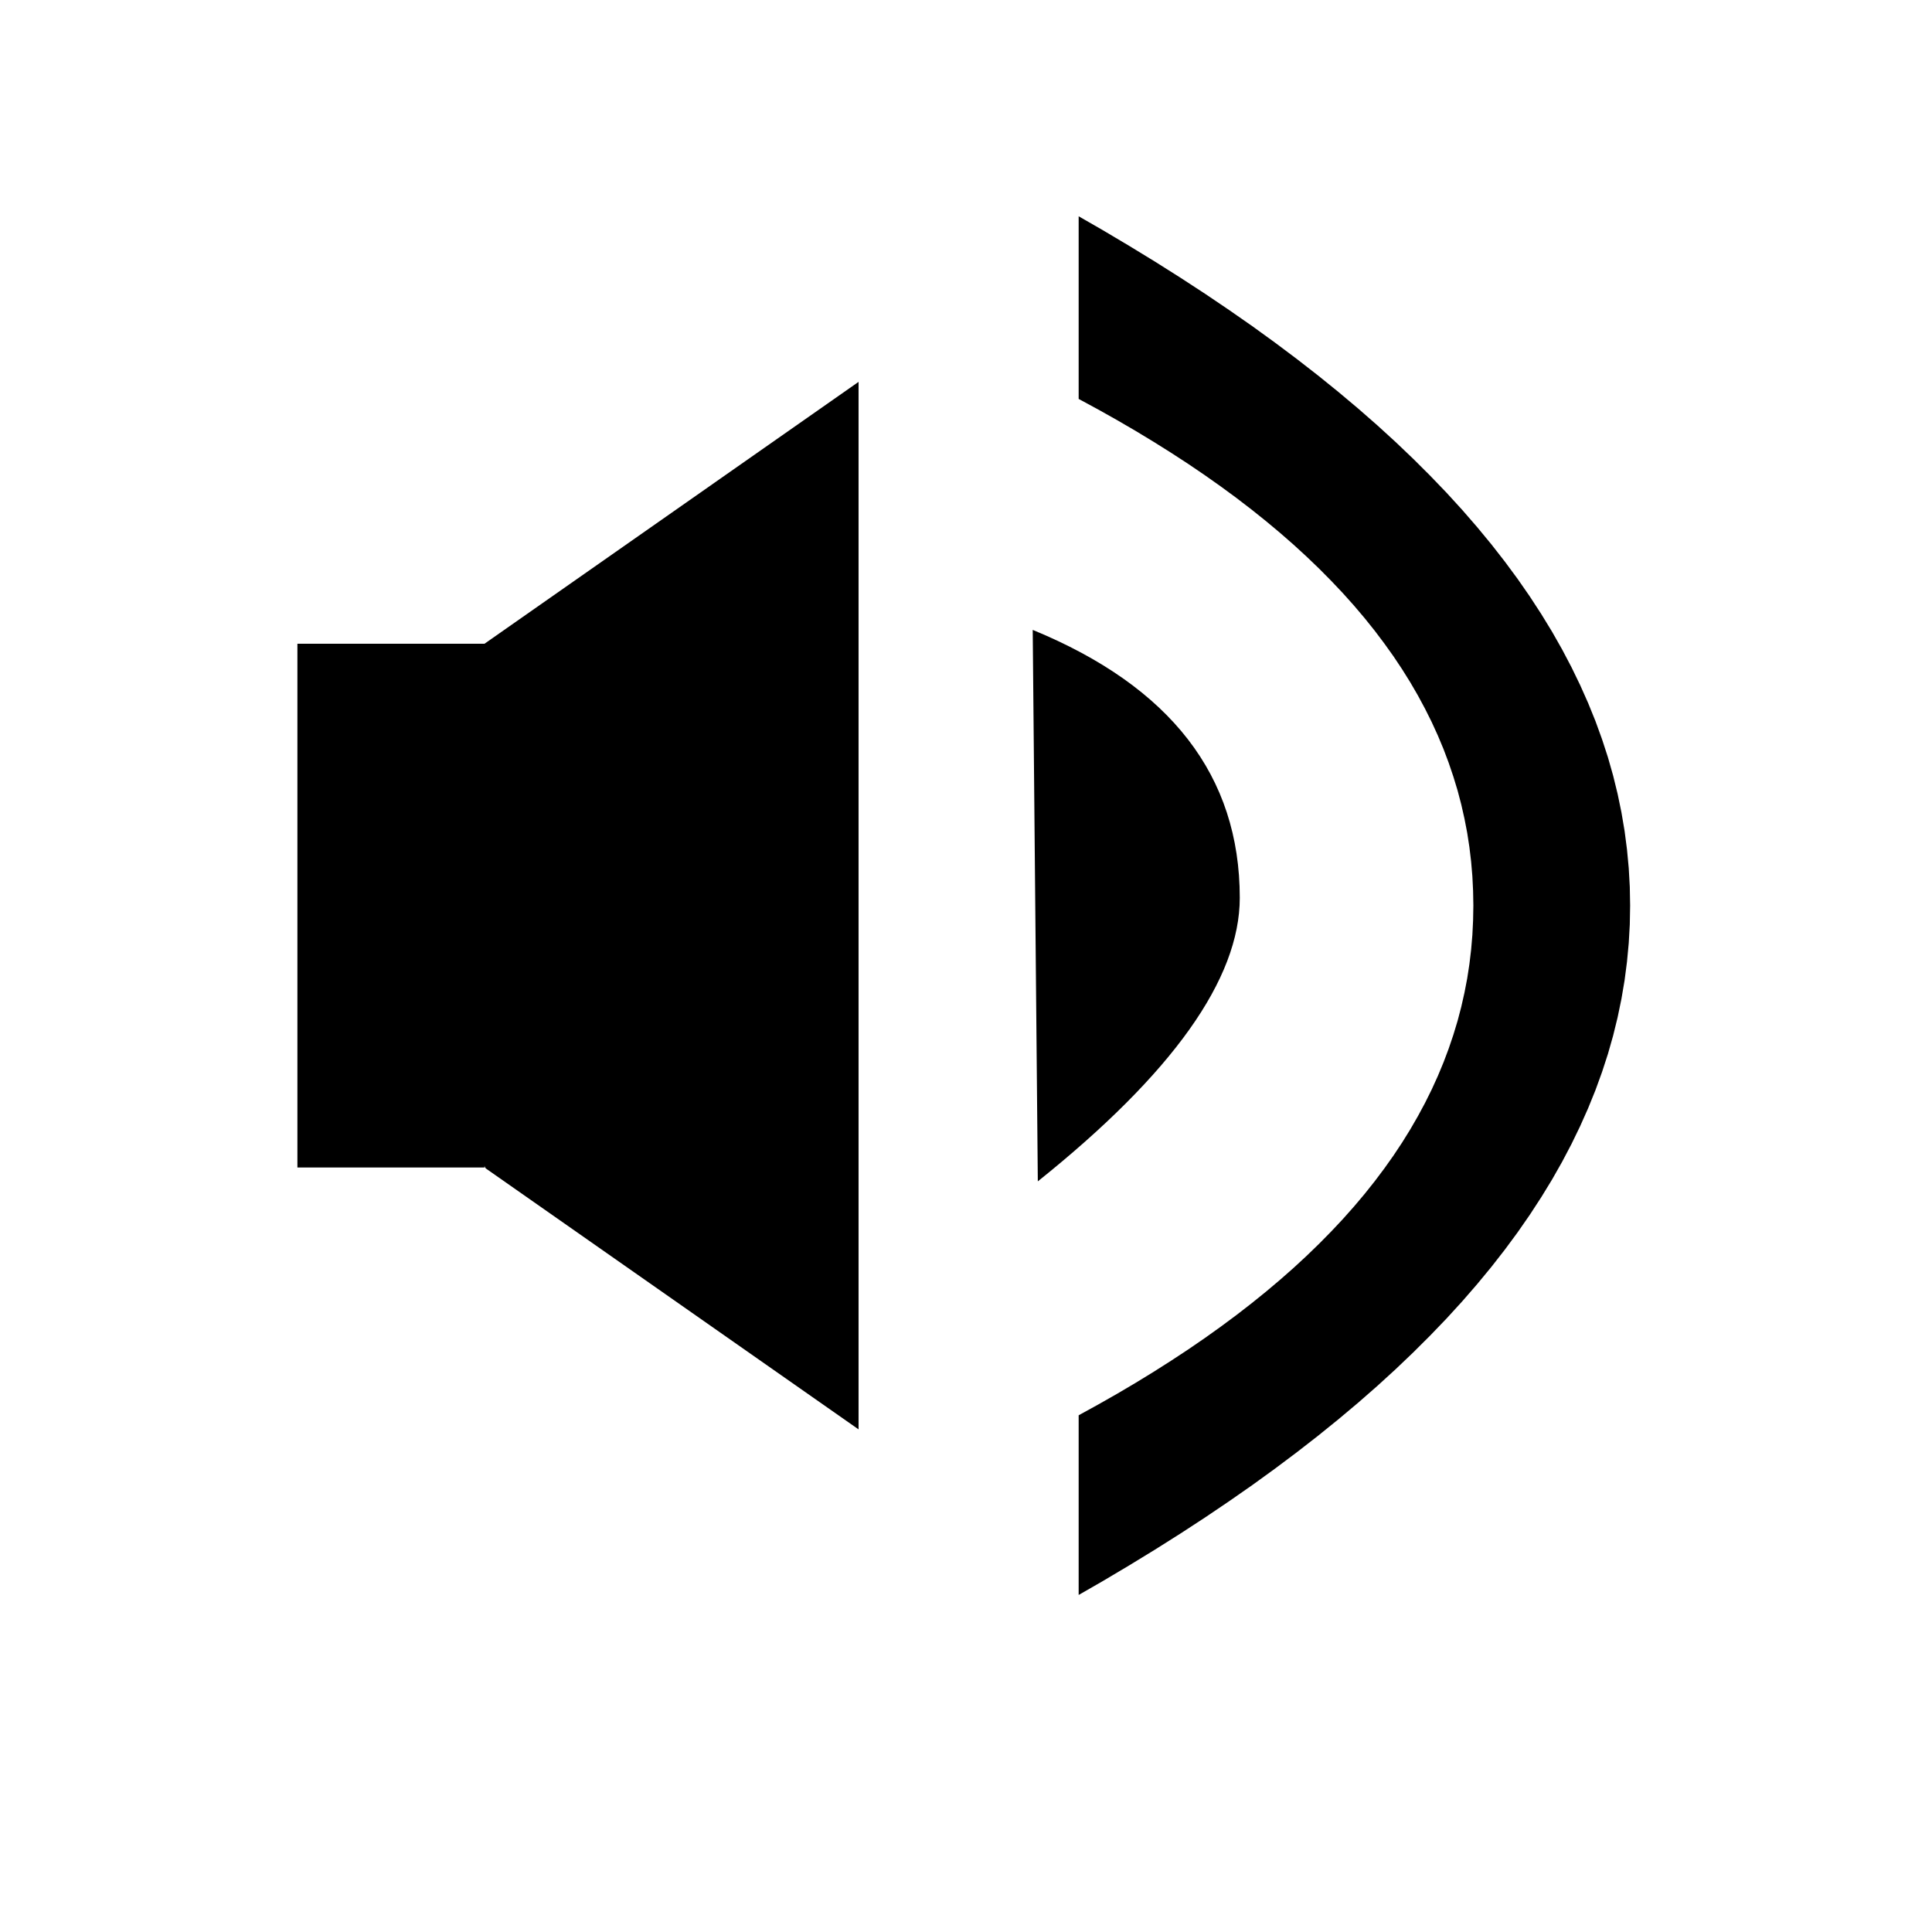
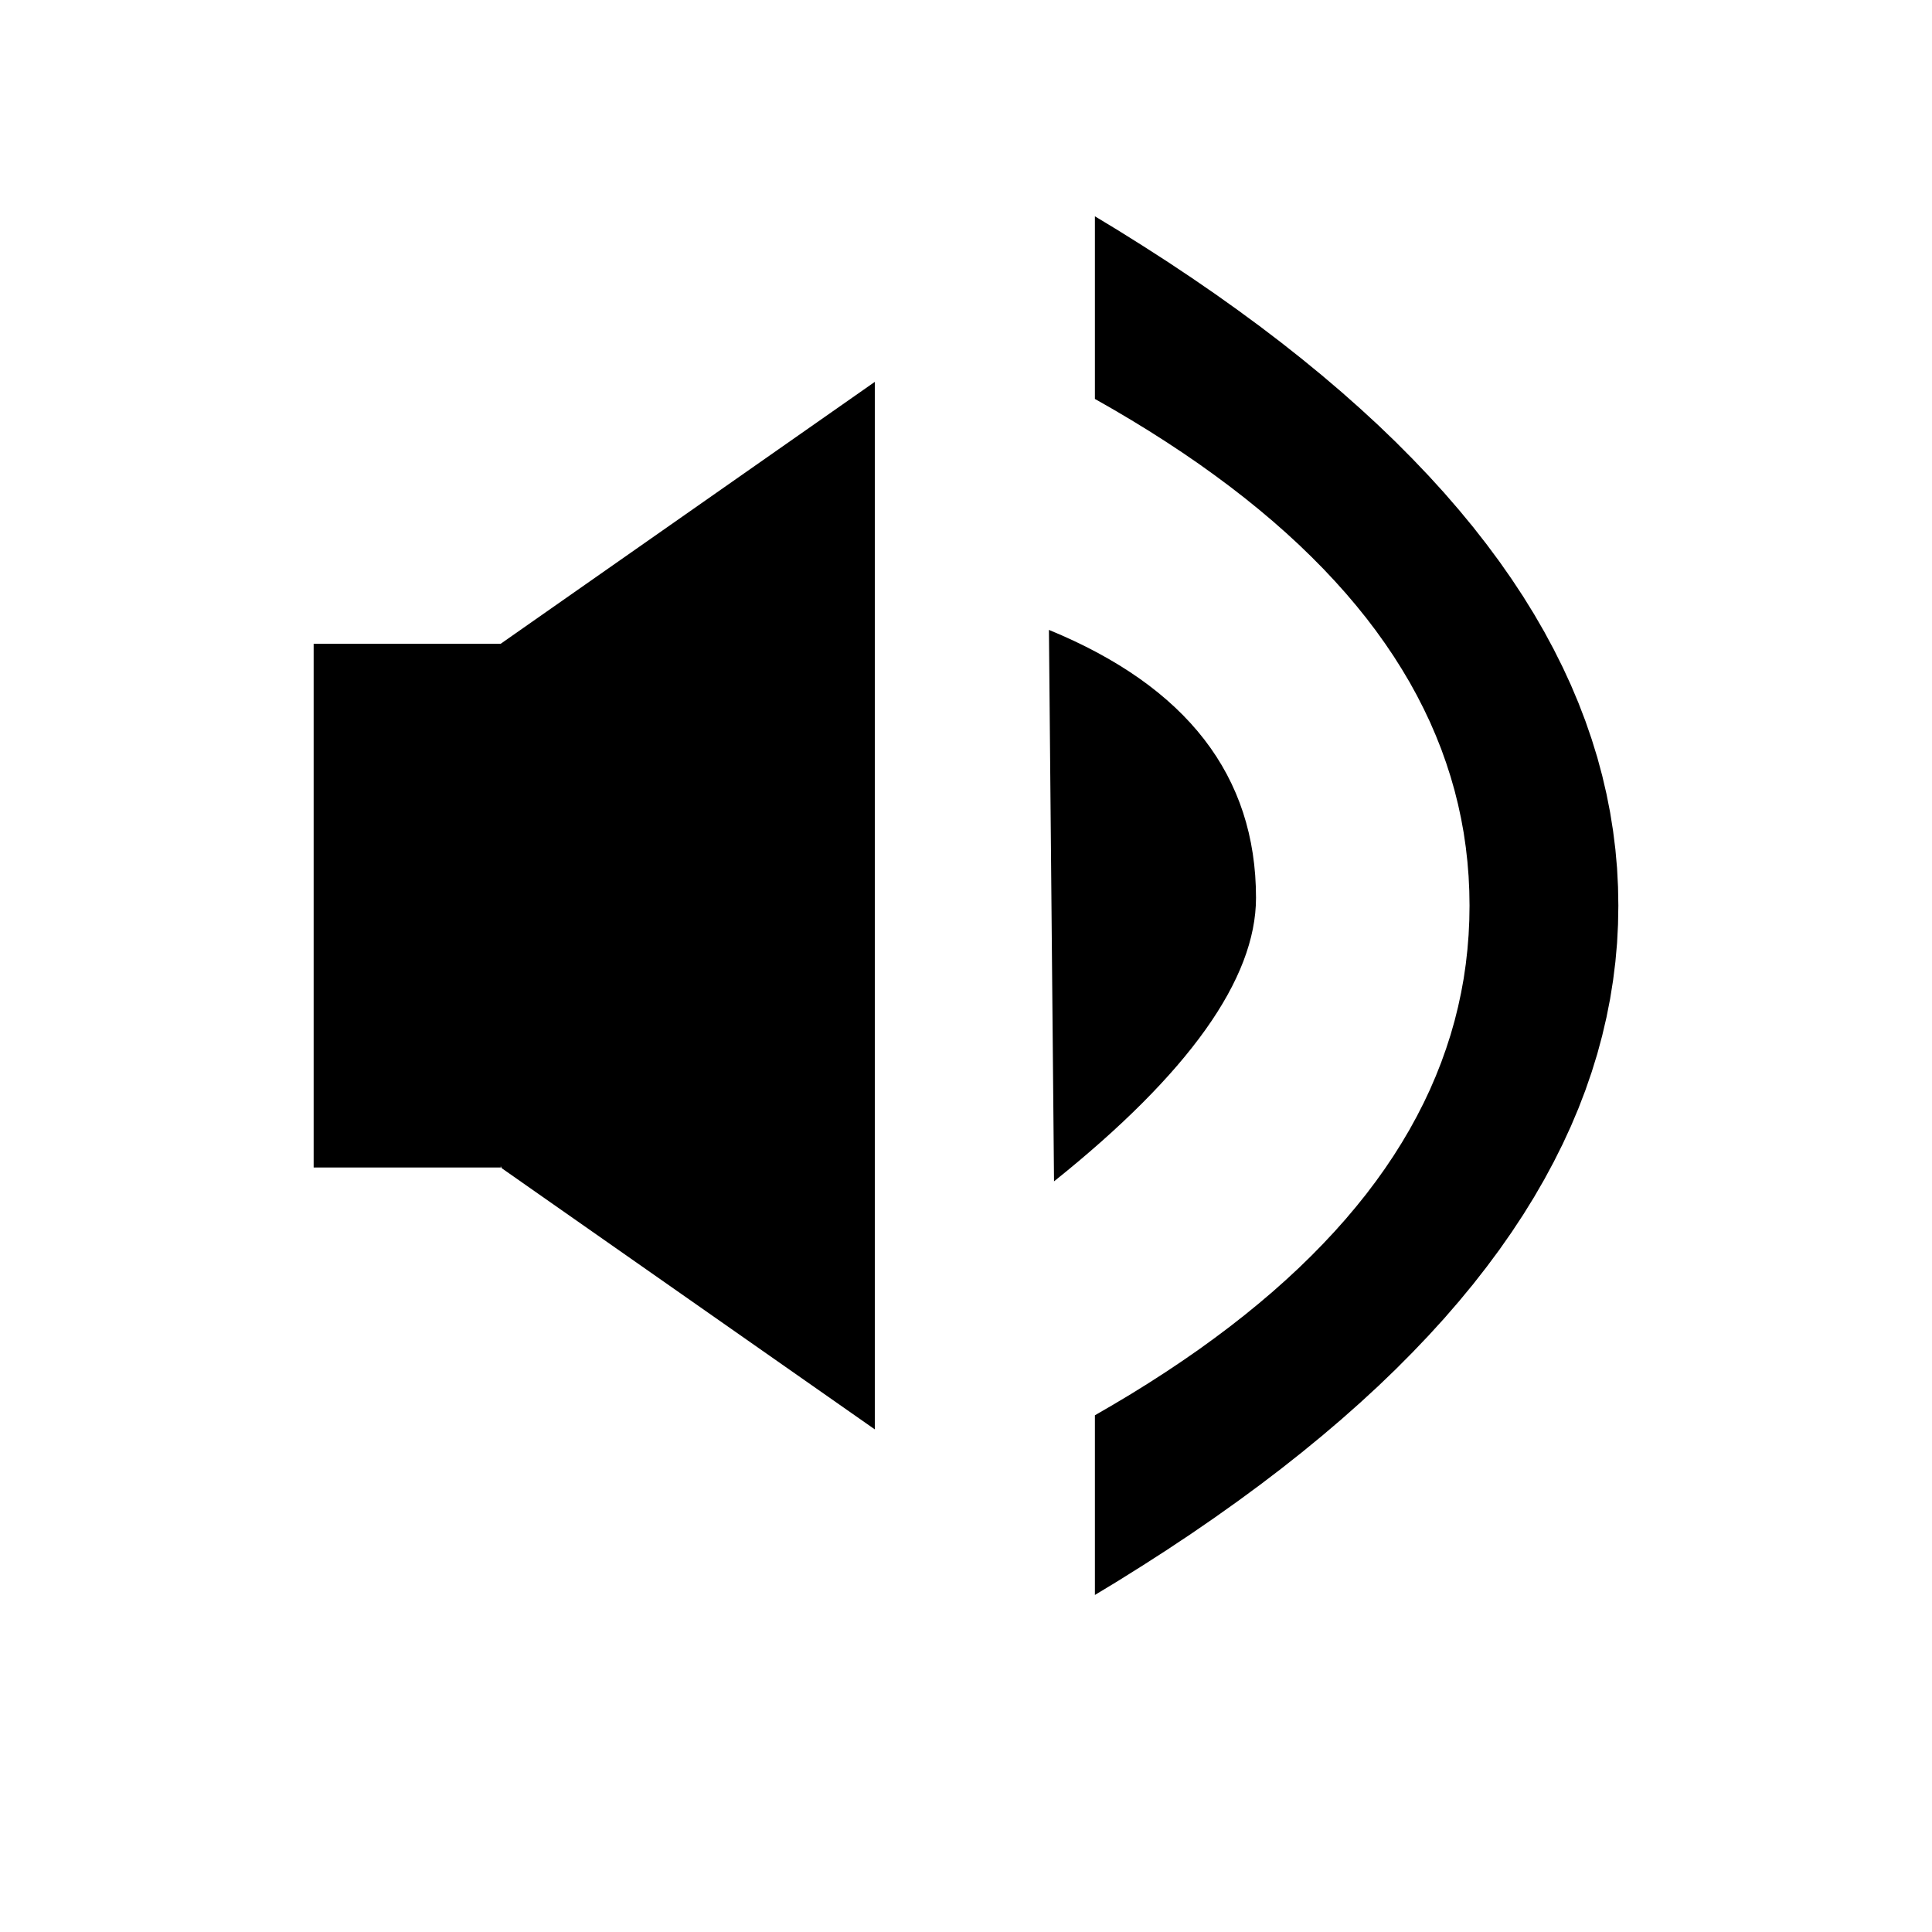
<svg xmlns="http://www.w3.org/2000/svg" xmlns:xlink="http://www.w3.org/1999/xlink" viewBox="0 0 640 640" width="640" height="640">
  <defs>
-     <path d="M160.49 213.25l123.92-86.75v347l-123.28-86.3-.03-.02-.03-.03-.03-.02-.03-.02-.03-.02-.03-.03-.02-.03-.02-.02-.03-.03-.03-.02-.02-.03-.02-.03-.02-.03-.02-.03-.02-.03-.02-.03-.02-.02-.02-.03-.02-.04-.01-.03-.02-.03-.01-.03-.02-.03-.01-.04-.02-.03-.01-.03-.01-.04-.01-.03-.01-.04-.01-.03-.01-.04-.01-.03-.01-.03v-.11l-.01-.04v-.11.78H98.52v-173.5h61.97z" id="a" />
-     <path d="M410.69 297.41c0-40.36-22.86-69.94-68.59-88.75.11 12.18.67 73.07 1.69 182.68 44.6-35.71 66.9-67.02 66.9-93.93z" id="b" />
-     <path d="M374.02 81.42l8.62 5.27 8.39 5.3 8.17 5.33 7.92 5.35 7.71 5.37 7.47 5.41 7.24 5.43 7.01 5.45 6.78 5.48 6.56 5.51 6.32 5.53 6.09 5.56 5.86 5.59 5.63 5.61 5.41 5.63 5.17 5.66 4.94 5.69 4.72 5.72 4.48 5.74 4.25 5.76 4.02 5.79 3.79 5.82 3.57 5.84 3.33 5.87 3.1 5.89 2.87 5.92 2.65 5.95 2.42 5.97 2.18 6 1.96 6.02 1.72 6.05 1.49 6.08 1.26 6.09 1.04 6.13.8 6.16.58 6.17.35 6.21.11 6.23-.11 6.23-.35 6.21-.58 6.17-.8 6.16-1.04 6.13-1.26 6.09-1.49 6.08-1.72 6.05-1.96 6.02-2.18 6-2.42 5.97-2.65 5.95-2.87 5.92-3.1 5.89-3.33 5.87-3.57 5.84-3.79 5.82-4.02 5.79-4.25 5.76-4.48 5.74-4.72 5.72-4.94 5.69-5.17 5.66-5.41 5.63-5.63 5.61-5.86 5.59-6.09 5.56-6.32 5.53-6.56 5.51-6.78 5.48-7.01 5.45-7.24 5.43-7.47 5.41-7.71 5.37-7.92 5.35-8.17 5.33-8.39 5.3-8.62 5.27-8.85 5.26-7.85 4.51v-59.52l6.45-3.55 6.3-3.58 6.13-3.62 5.96-3.65 5.8-3.69 5.64-3.71 5.48-3.76 5.31-3.79 5.15-3.82 4.98-3.86 4.82-3.89 4.66-3.93 4.5-3.96 4.33-4 4.16-4.03 4-4.06 3.85-4.1 3.68-4.14 3.51-4.16 3.35-4.21 3.18-4.23 3.03-4.27 2.86-4.31 2.7-4.35 2.53-4.38 2.37-4.4 2.21-4.45 2.04-4.48 1.88-4.52 1.71-4.54 1.55-4.58 1.4-4.62 1.22-4.65 1.06-4.69.91-4.72.73-4.76.57-4.79.41-4.83.24-4.86.09-4.89-.09-4.89-.24-4.86-.41-4.83-.57-4.78-.73-4.75-.91-4.72-1.06-4.68-1.22-4.64-1.4-4.6-1.55-4.58-1.71-4.54-1.88-4.49-2.04-4.47-2.21-4.42-2.37-4.4-2.53-4.36-2.7-4.32-2.86-4.29-3.03-4.24-3.18-4.22-3.35-4.18-3.51-4.14-3.68-4.11-3.85-4.07-4-4.04-4.16-3.99-4.33-3.97-4.5-3.93-4.66-3.89-4.82-3.86-4.98-3.82-5.15-3.78-5.31-3.75-5.48-3.72-5.64-3.67-5.8-3.64-5.96-3.61-6.13-3.57-6.3-3.54-6.45-3.49v-60.5l7.85 4.51 8.85 5.26z" id="c" />
+     <path d="M165.87 213.25l123.92-86.75v347l-123.28-86.3-.03-.02-.03-.03-.03-.02-.04-.02-.02-.02-.03-.03-.02-.03-.02-.02-.03-.03-.03-.02-.02-.03-.02-.03-.03-.03-.01-.03-.02-.03-.03-.03-.01-.02-.03-.03-.01-.04-.02-.03-.01-.03-.02-.03-.01-.03-.02-.04-.01-.03-.01-.03-.01-.04-.01-.03-.01-.04-.01-.03-.01-.04-.01-.03-.01-.03v-.04l-.01-.04v-.18.78H103.9v-173.5h61.97z" id="a" />
+     <path d="M416.07 297.41c0-40.36-22.86-69.94-68.6-88.75.12 12.18.68 73.07 1.69 182.68 44.61-35.71 66.91-67.02 66.91-93.93z" id="b" />
+     <path d="M378.55 81.42l8.19 5.27 7.96 5.3 7.75 5.33 7.52 5.35 7.31 5.37 7.1 5.41 6.87 5.43 6.65 5.45 6.44 5.48 6.22 5.51 6.01 5.53 5.78 5.56 5.56 5.59 5.35 5.61 5.13 5.63 4.9 5.66 4.7 5.69 4.47 5.72 4.26 5.74 4.03 5.76 3.82 5.79 3.6 5.82 3.38 5.84 3.16 5.87 2.95 5.89 2.73 5.92 2.51 5.95 2.29 5.97 2.07 6 1.86 6.02 1.63 6.05 1.42 6.08 1.2 6.09.98 6.13.77 6.16.55 6.17.32 6.21.11 6.23-.11 6.23-.32 6.21-.55 6.17-.77 6.16-.98 6.13-1.2 6.09-1.42 6.08-1.63 6.05-1.86 6.02-2.07 6-2.29 5.97-2.51 5.95-2.73 5.92-2.95 5.89-3.16 5.87-3.38 5.84-3.6 5.82-3.82 5.79-4.03 5.76-4.26 5.74-4.47 5.72-4.7 5.69-4.9 5.66-5.13 5.63-5.35 5.61-5.56 5.59-5.78 5.56-6.01 5.53-6.22 5.51-6.44 5.48-6.65 5.45-6.87 5.43-7.1 5.41-7.31 5.37-7.52 5.35-7.75 5.33-7.96 5.3-8.19 5.27-8.4 5.26-7.45 4.51v-59.52l6.12-3.55 5.98-3.58 5.82-3.62 5.66-3.65 5.51-3.69 5.35-3.71 5.19-3.76 5.05-3.79 4.88-3.82 4.73-3.86 4.58-3.89 4.42-3.93 4.27-3.96 4.11-4 3.95-4.03 3.8-4.06 3.65-4.1 3.49-4.14 3.34-4.16 3.18-4.21 3.02-4.23 2.87-4.27 2.71-4.31 2.57-4.35 2.4-4.38 2.25-4.4 2.1-4.45 1.93-4.48 1.79-4.52 1.62-4.54 1.48-4.58 1.32-4.62 1.16-4.65 1.01-4.69.86-4.72.69-4.76.54-4.79.39-4.83.23-4.86.08-4.89-.08-4.89-.23-4.86-.39-4.83-.54-4.78-.69-4.75-.86-4.72-1.01-4.68-1.16-4.64-1.32-4.6-1.48-4.58-1.62-4.54-1.79-4.49-1.93-4.47-2.1-4.42-2.25-4.4-2.4-4.36-2.57-4.32-2.71-4.29-2.87-4.24-3.02-4.22-3.18-4.18-3.34-4.14-3.49-4.11-3.65-4.07-3.8-4.04-3.95-3.99-4.11-3.97-4.27-3.93-4.42-3.89-4.58-3.86-4.73-3.82-4.88-3.78-5.05-3.75-5.19-3.72-5.35-3.67-5.51-3.64-5.66-3.61-5.82-3.57-5.98-3.54-6.12-3.49v-60.5l7.45 4.51 8.4 5.26z" id="c" />
  </defs>
  <use xlink:href="#a" />
  <use xlink:href="#a" fill-opacity="0" stroke-opacity="0" />
  <use xlink:href="#b" />
  <use xlink:href="#b" fill-opacity="0" stroke-opacity="0" />
  <use xlink:href="#c" />
  <use xlink:href="#c" fill-opacity="0" stroke-opacity="0" />
</svg>
